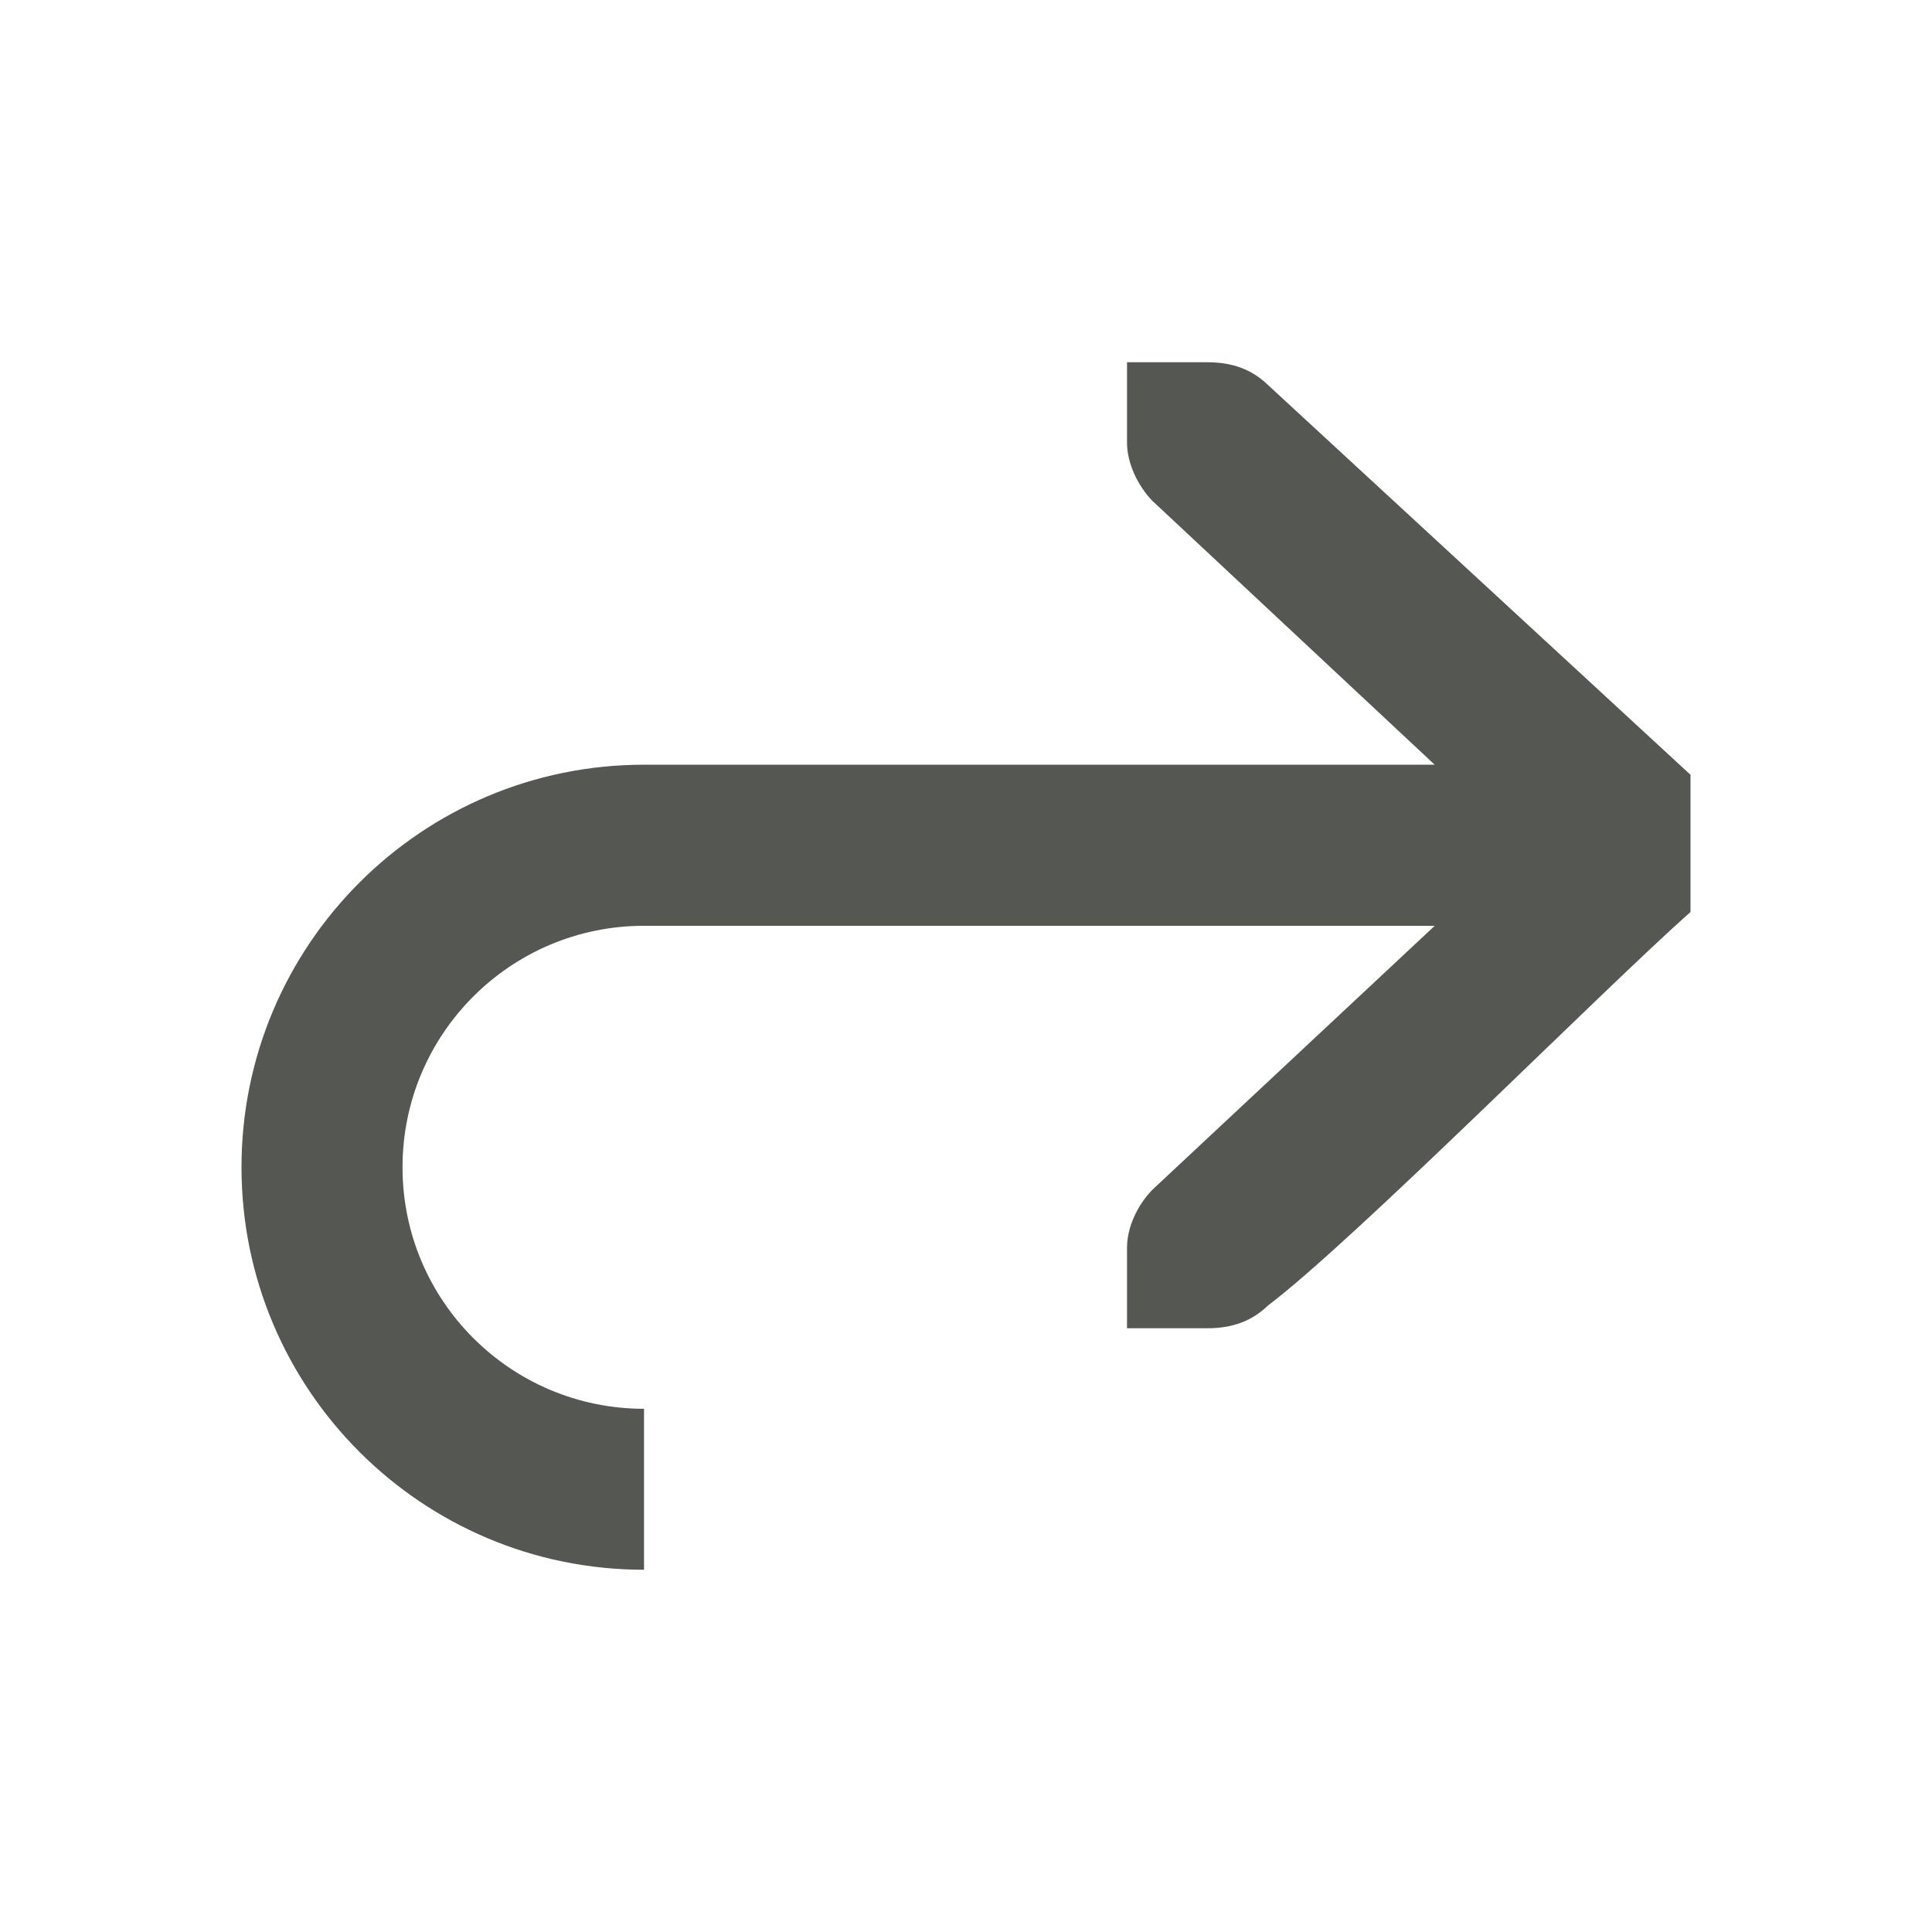
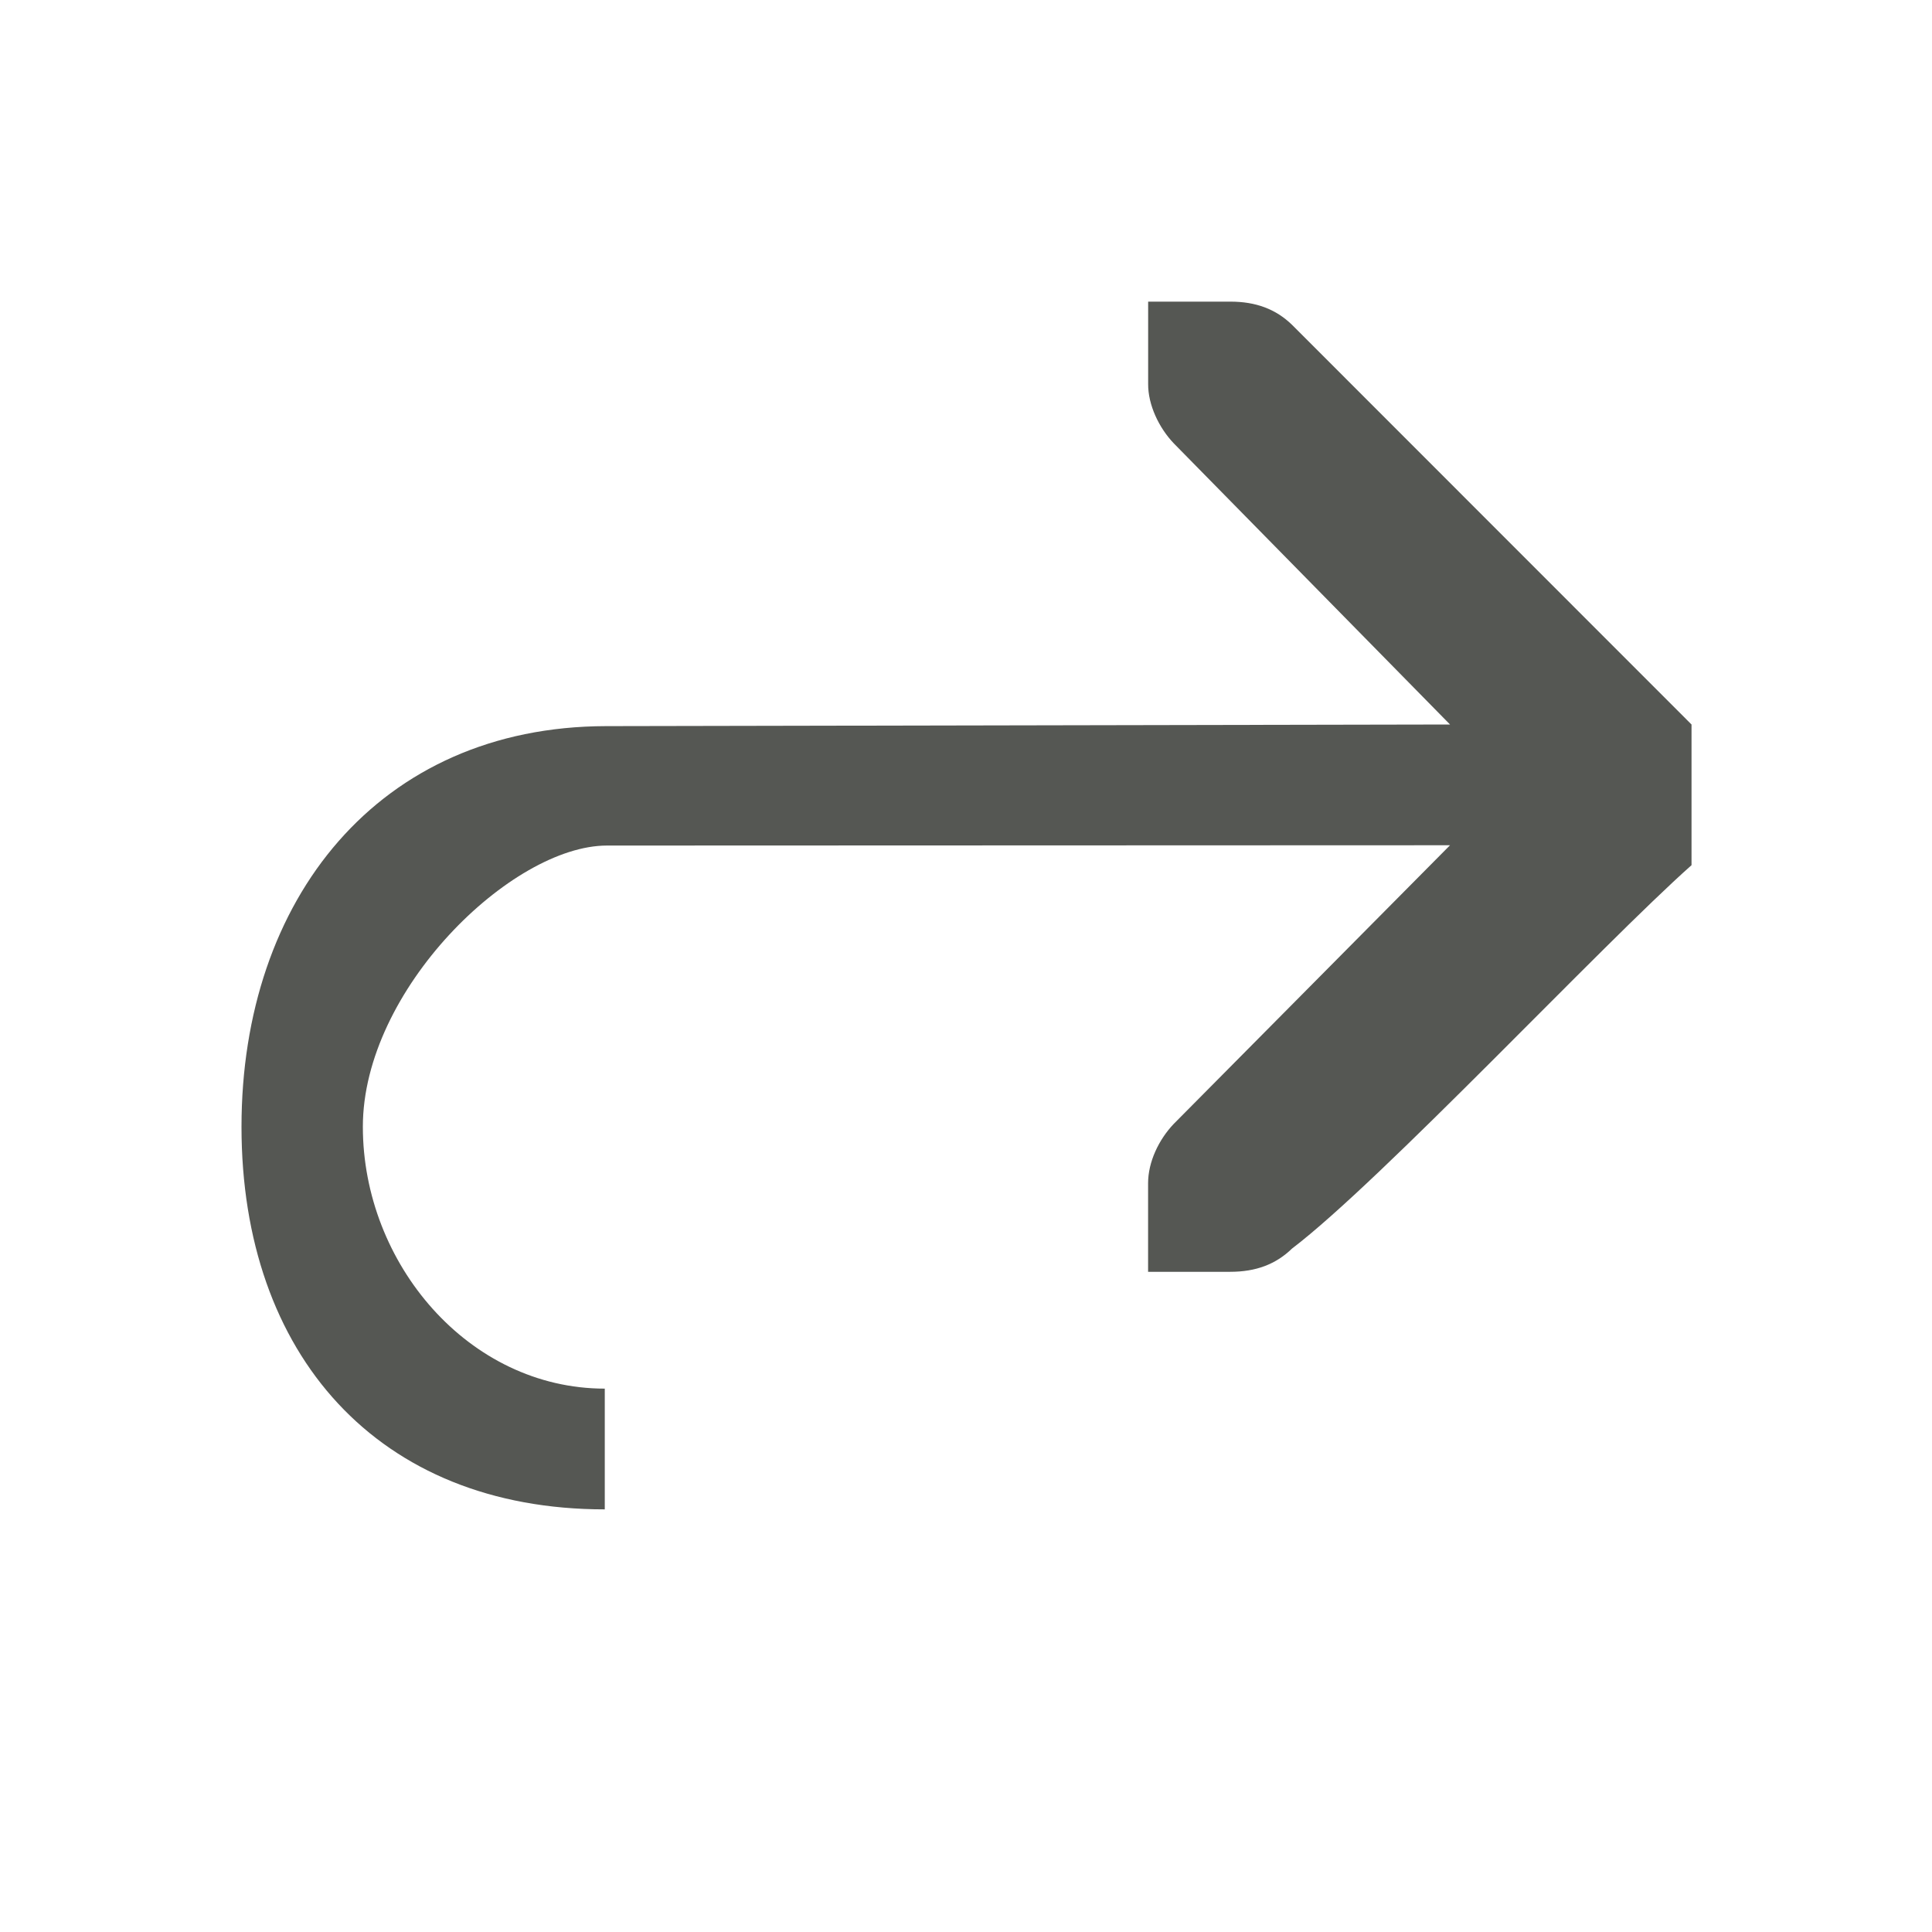
<svg xmlns="http://www.w3.org/2000/svg" viewBox="0 0 32 32" version="1.1" id="svg4" width="32" height="32">
  <defs id="defs8" />
-   <path d="m 20,6 c 0.413,0 0.736,0.12 1,0.375 l 7,6.458 v 2.273 C 26.555,16.384 22.445,20.531 21,21.625 20.736,21.88 20.413,22 20,22 H 19.219 18.667 v -1.333 c 0,-0.343 0.173,-0.705 0.417,-0.958 l 4.68,-4.375 H 10.667 c -2.209,0 -4,1.791 -4,4 0,2.209 1.791,4 4,4 V 26 c -3.682,0 -6.667,-2.985 -6.667,-6.667 0,-3.682 2.985,-6.667 6.667,-6.667 H 23.763 L 19.083,8.292 C 18.84,8.038 18.667,7.666 18.667,7.333 V 6 h 0.552 z" id="path2" style="fill:#555753;stroke-width:1" />
+   <path d="m 20.379,4.996 c 0.421,0 0.752,0.123 1.021,0.384 L 28.017,12 v 2.33 c -1.475,1.309 -5.143,5.23 -6.618,6.351 -0.269,0.261 -0.6,0.384 -1.021,0.384 h -0.798 -0.564 v -1.468 c 0,-0.351 0.177,-0.722 0.425,-0.982 L 24.017,14 10.053,14.005 C 8.473,14.006 6.01,16.398 6.01,18.662 6.01,20.927 7.762,23 10.017,23 v 2 c -3.759,0 -6.017,-2.564 -6.017,-6.337 0,-3.774 2.276,-6.628 6.035,-6.636 L 24.017,12 19.443,7.345 C 19.194,7.085 19.015,6.704 19.017,6.362 V 4.996 h 0.564 z" id="path2" style="fill:#555753;stroke-width:1" />
</svg>
